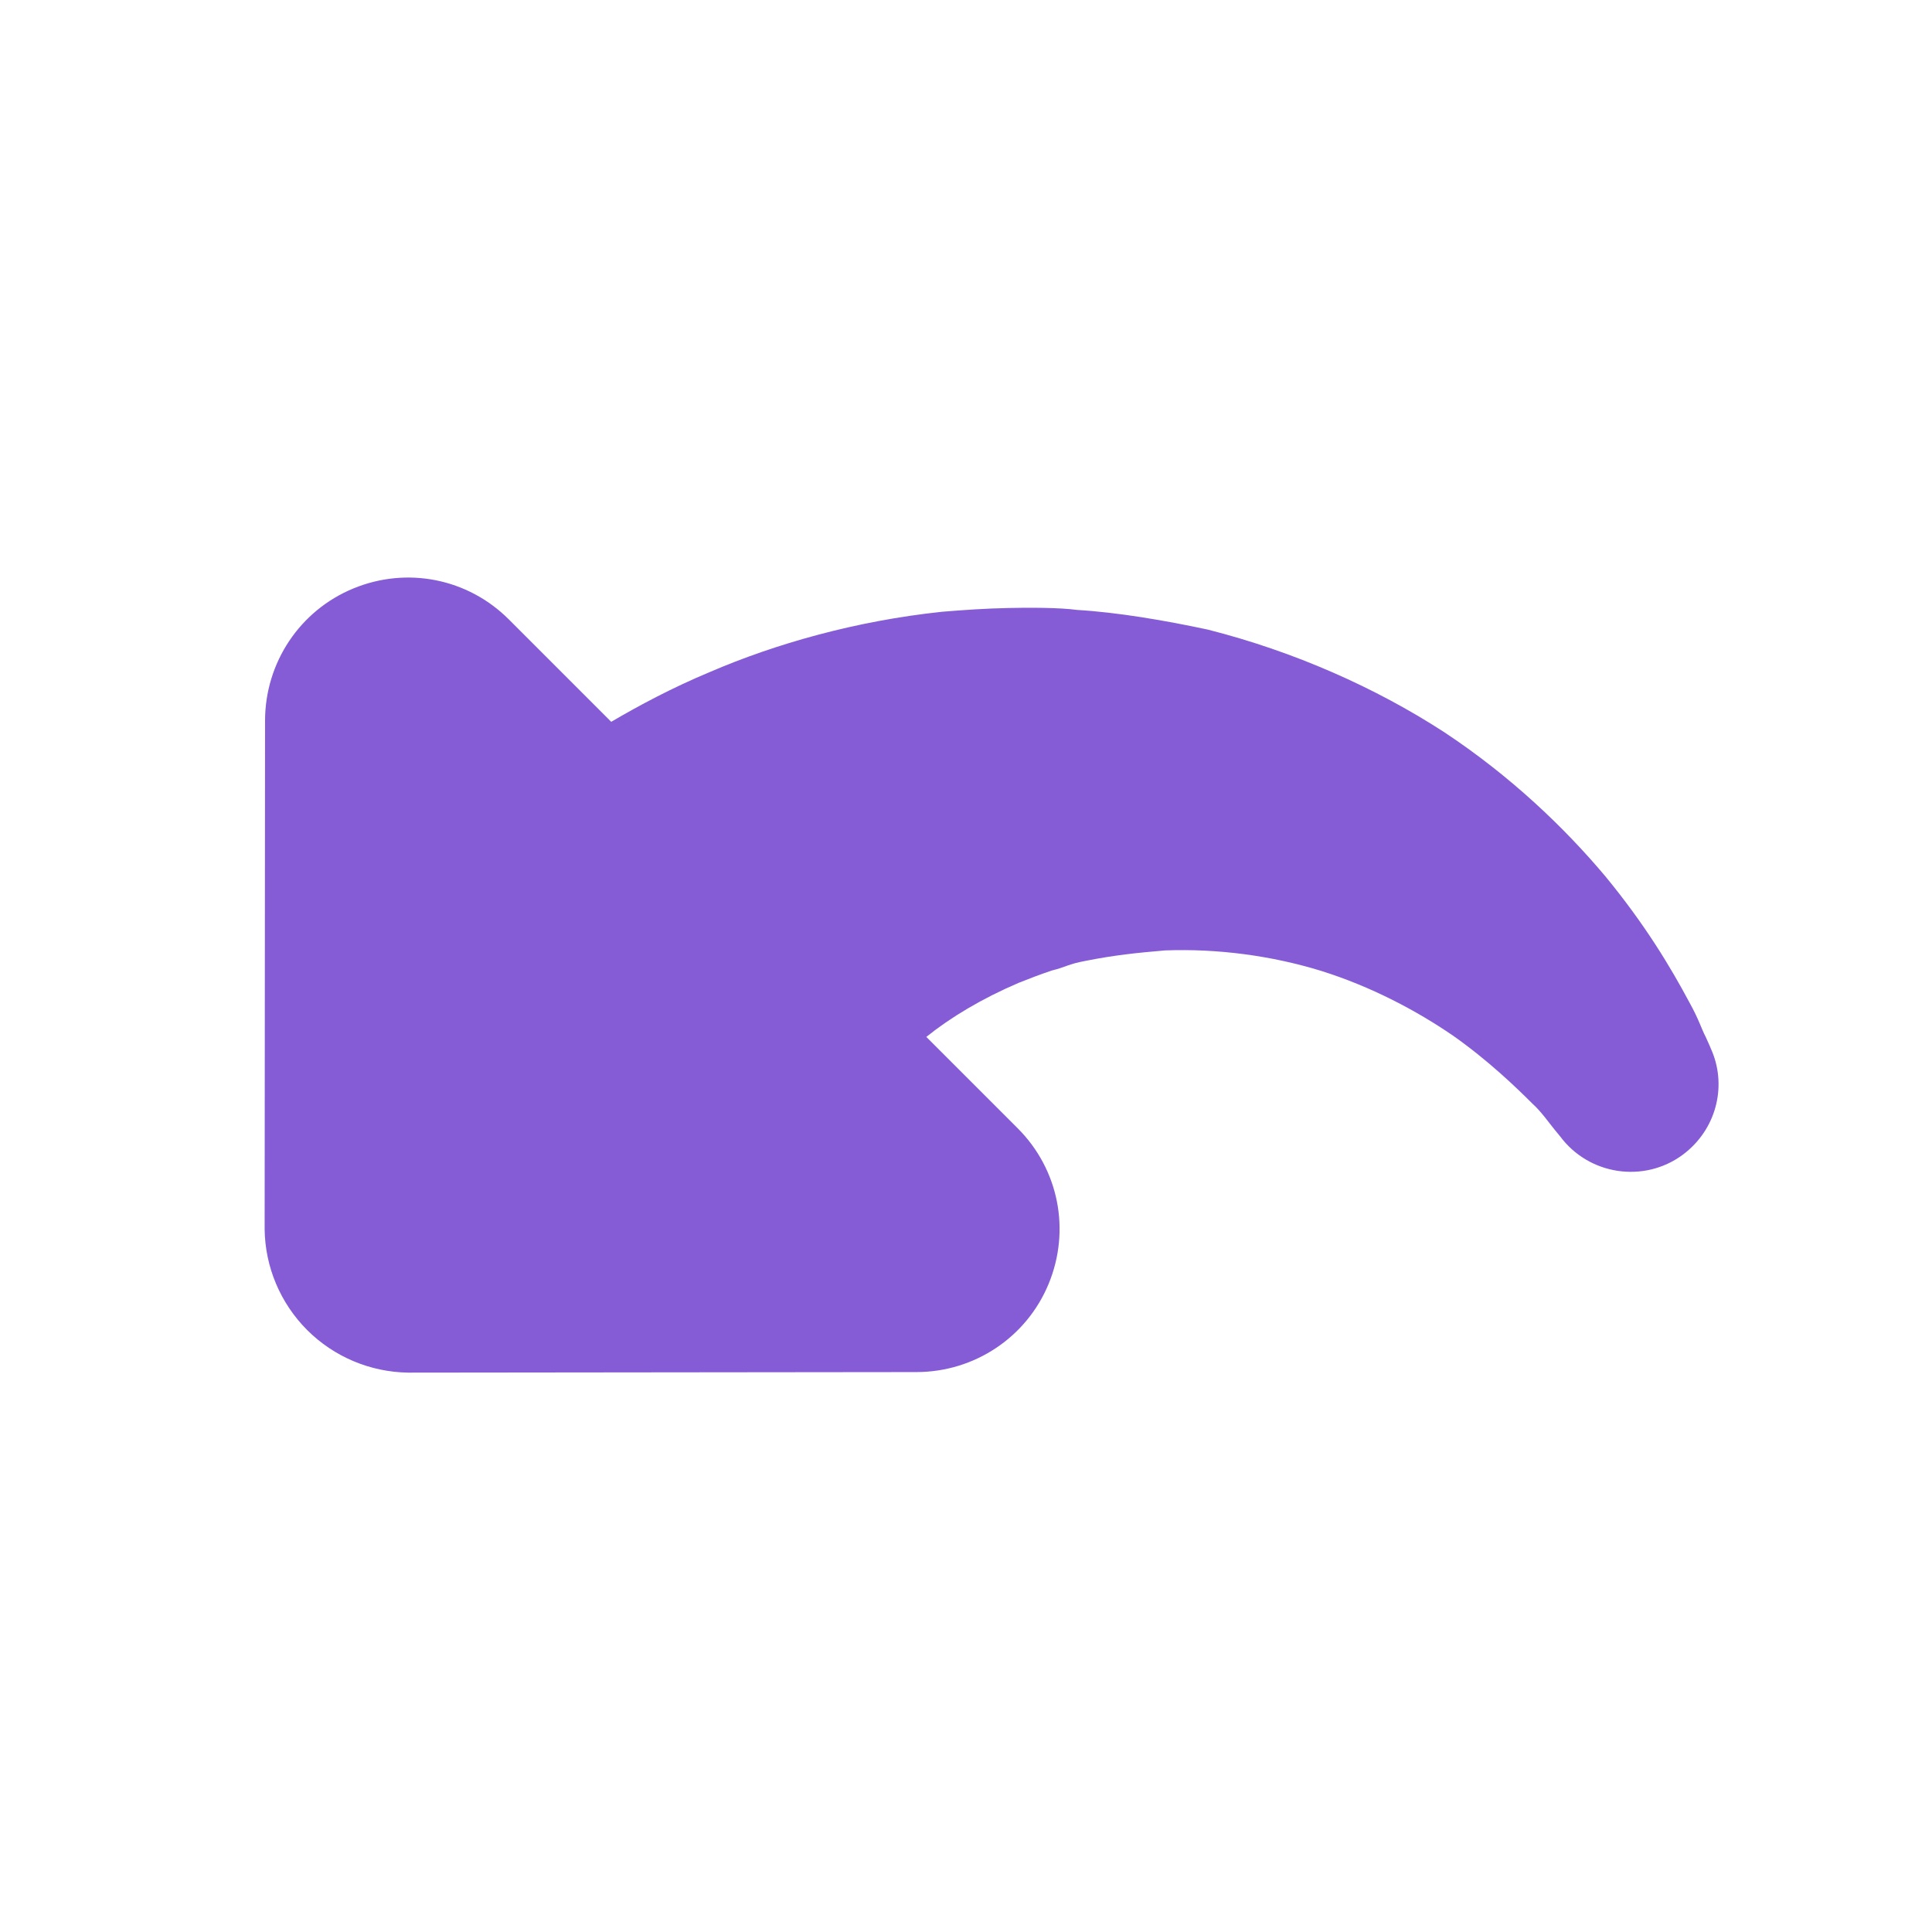
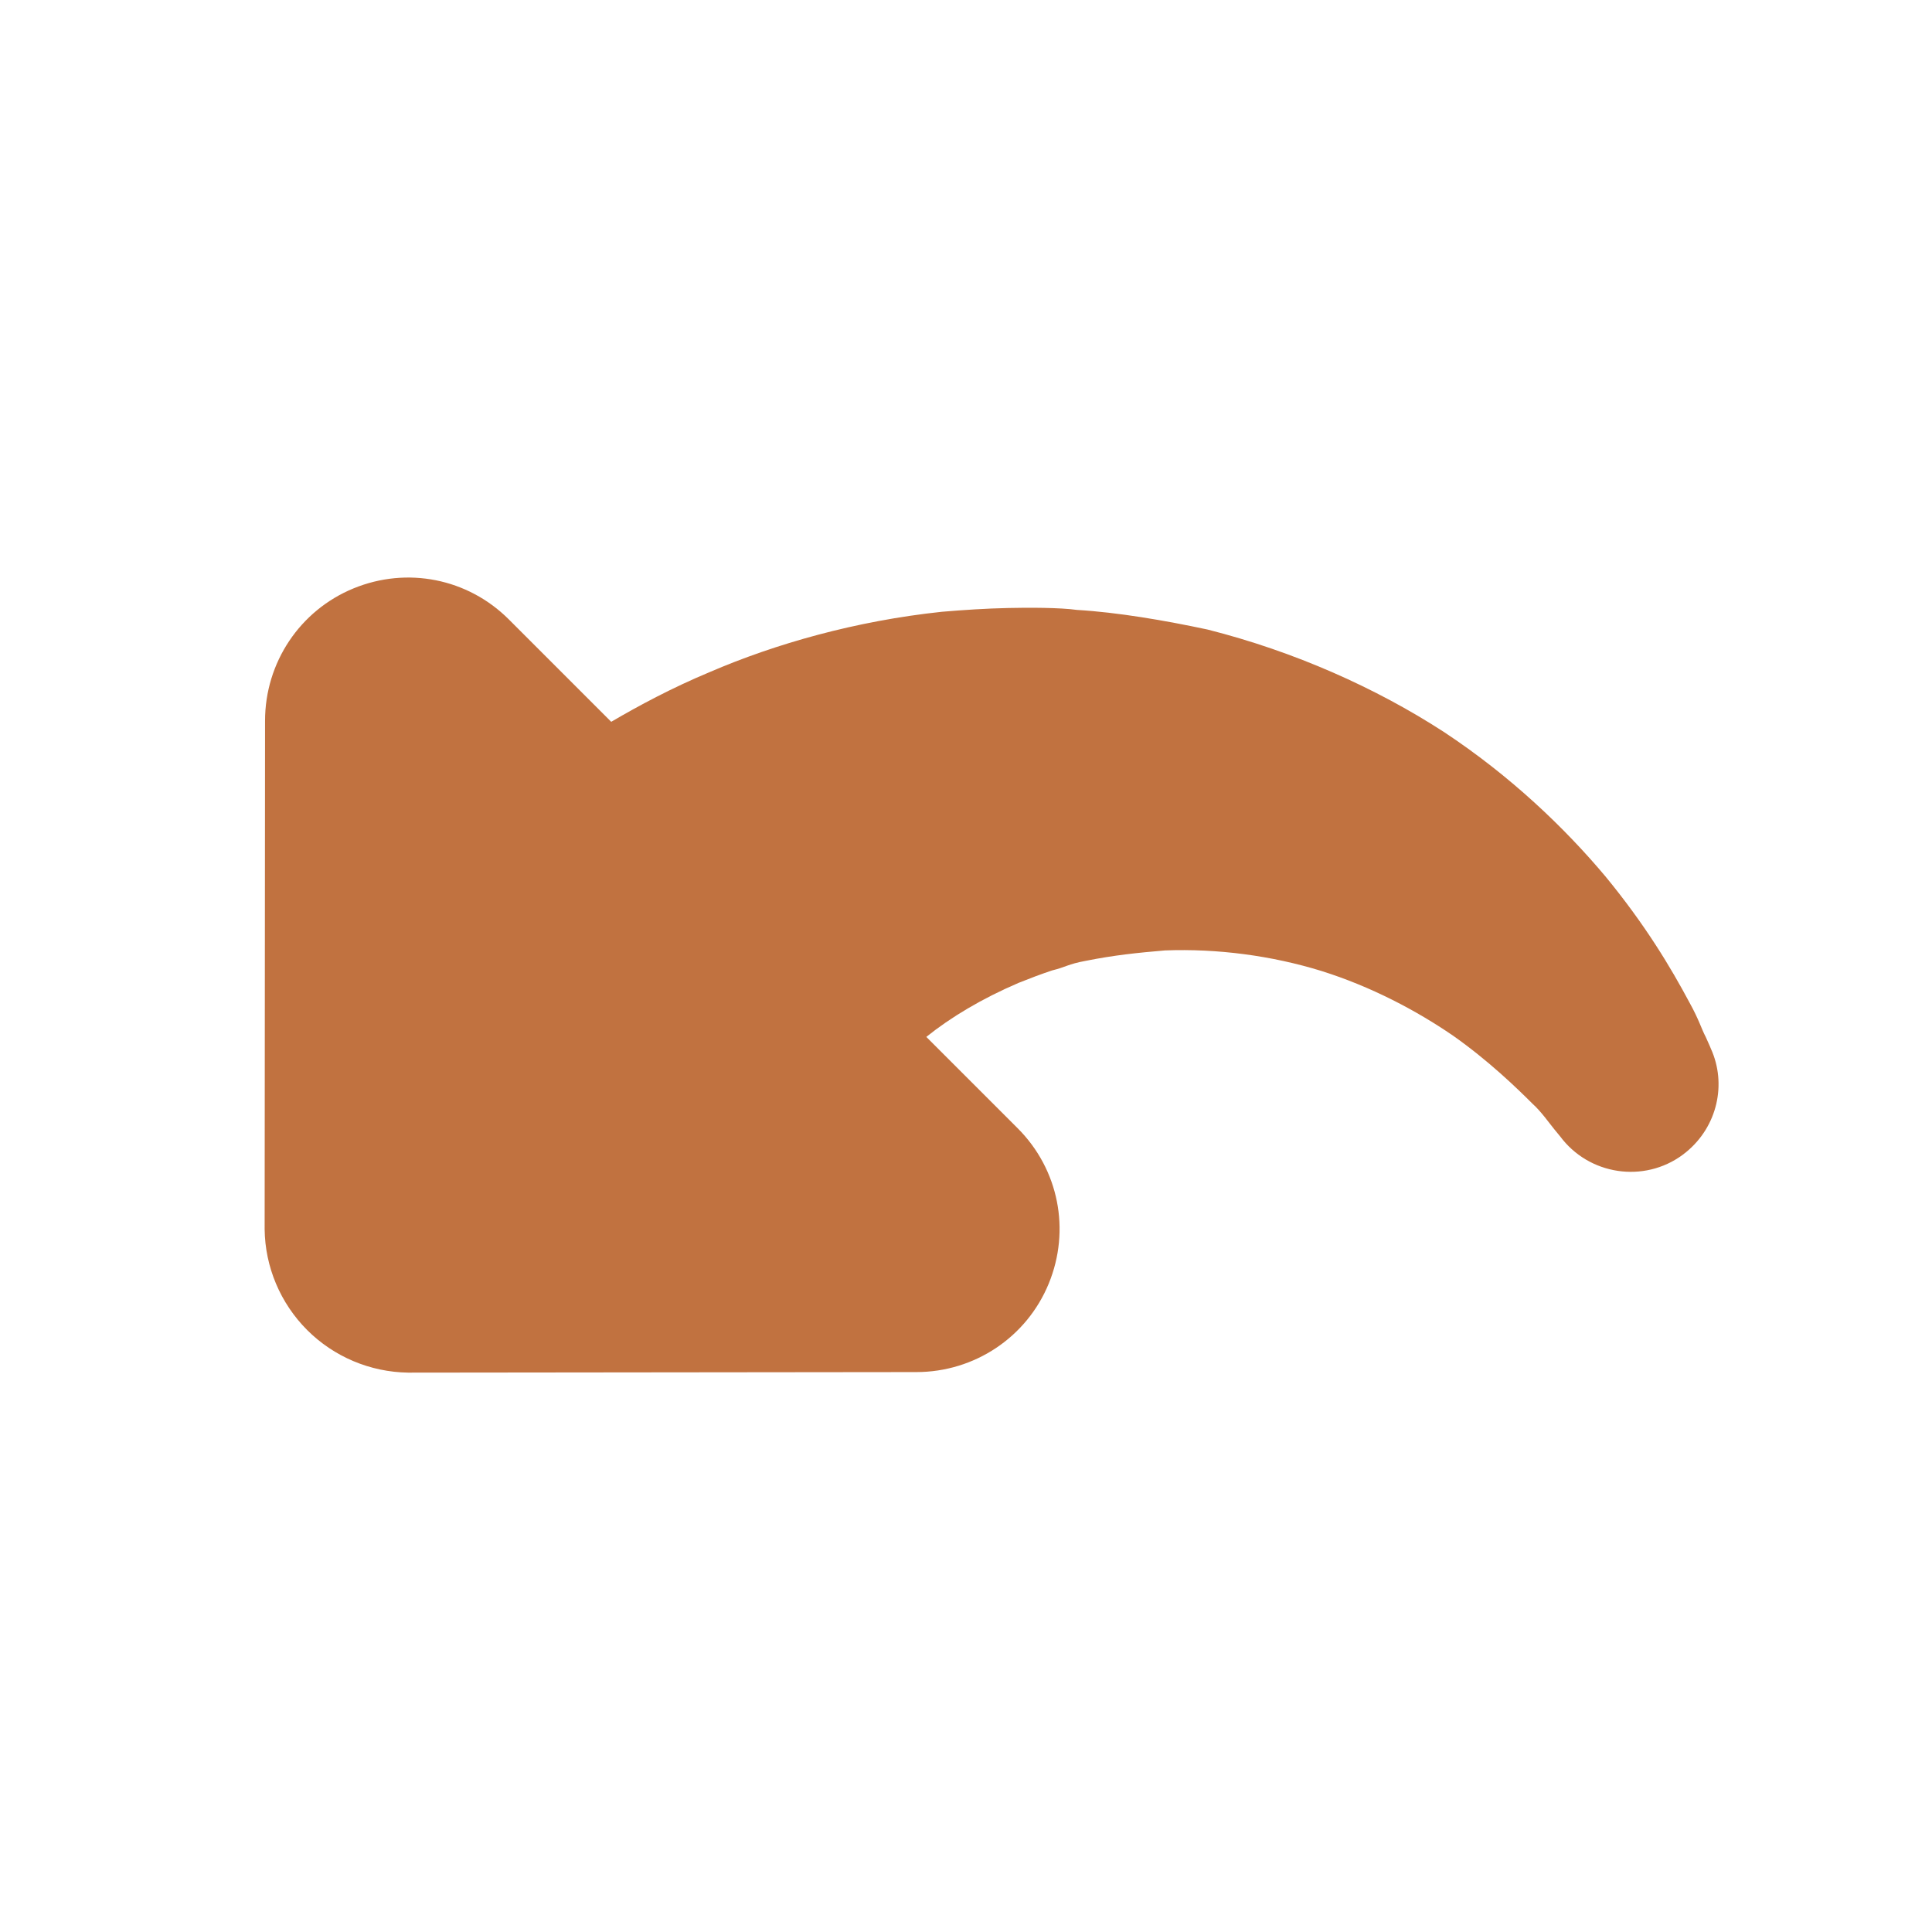
<svg xmlns="http://www.w3.org/2000/svg" width="20px" height="20px" viewBox="0 0 20 20" version="1.1">
  <defs />
  <g id="Page-1" stroke="none" stroke-width="1" fill="none" fill-rule="evenodd">
-     <g id="undo" fill="#855CD6">
+     <g id="undo" fill="#c17240">
      <path d="M15.558,12.77 L11.84,16.494 C11.561,16.767 11.183,16.921 10.79,16.921 C10.399,16.921 10.021,16.767 9.74,16.494 L6.024,12.77 C5.597,12.343 5.471,11.706 5.702,11.153 C5.933,10.6 6.465,10.243 7.067,10.243 L8.404,10.243 C8.369,9.921 8.278,9.557 8.124,9.172 C8.076,9.06 8.026,8.948 7.97,8.836 C7.893,8.71 7.901,8.675 7.795,8.521 C7.627,8.269 7.473,8.08 7.29,7.863 C6.92,7.464 6.472,7.121 5.996,6.869 C5.513,6.617 5.009,6.463 4.561,6.379 C4.12,6.302 3.714,6.295 3.476,6.295 C3.357,6.288 3.203,6.316 3.126,6.323 C3.042,6.33 2.993,6.337 2.993,6.337 C2.496,6.386 2.048,6.022 1.999,5.525 C1.957,5.105 2.202,4.727 2.573,4.587 C2.573,4.587 2.622,4.566 2.699,4.538 C2.79,4.51 2.874,4.461 3.07,4.405 C3.462,4.286 3.959,4.16 4.61,4.097 C5.254,4.041 6.031,4.055 6.851,4.223 C7.669,4.398 8.53,4.727 9.328,5.203 C9.706,5.448 10.112,5.735 10.427,6.015 C10.567,6.12 10.805,6.358 10.945,6.505 C11.106,6.673 11.253,6.841 11.401,7.016 C11.967,7.716 12.387,8.472 12.66,9.158 C12.821,9.55 12.933,9.921 13.017,10.243 L14.515,10.243 C15.117,10.243 15.649,10.6 15.88,11.153 C16.111,11.706 15.985,12.343 15.558,12.77" id="Fill-1" transform="translate(8.994247, 10.49425) scale(-1, 1) rotate(-45) translate(-8.994247, -10.49425) " />
    </g>
  </g>
</svg>
